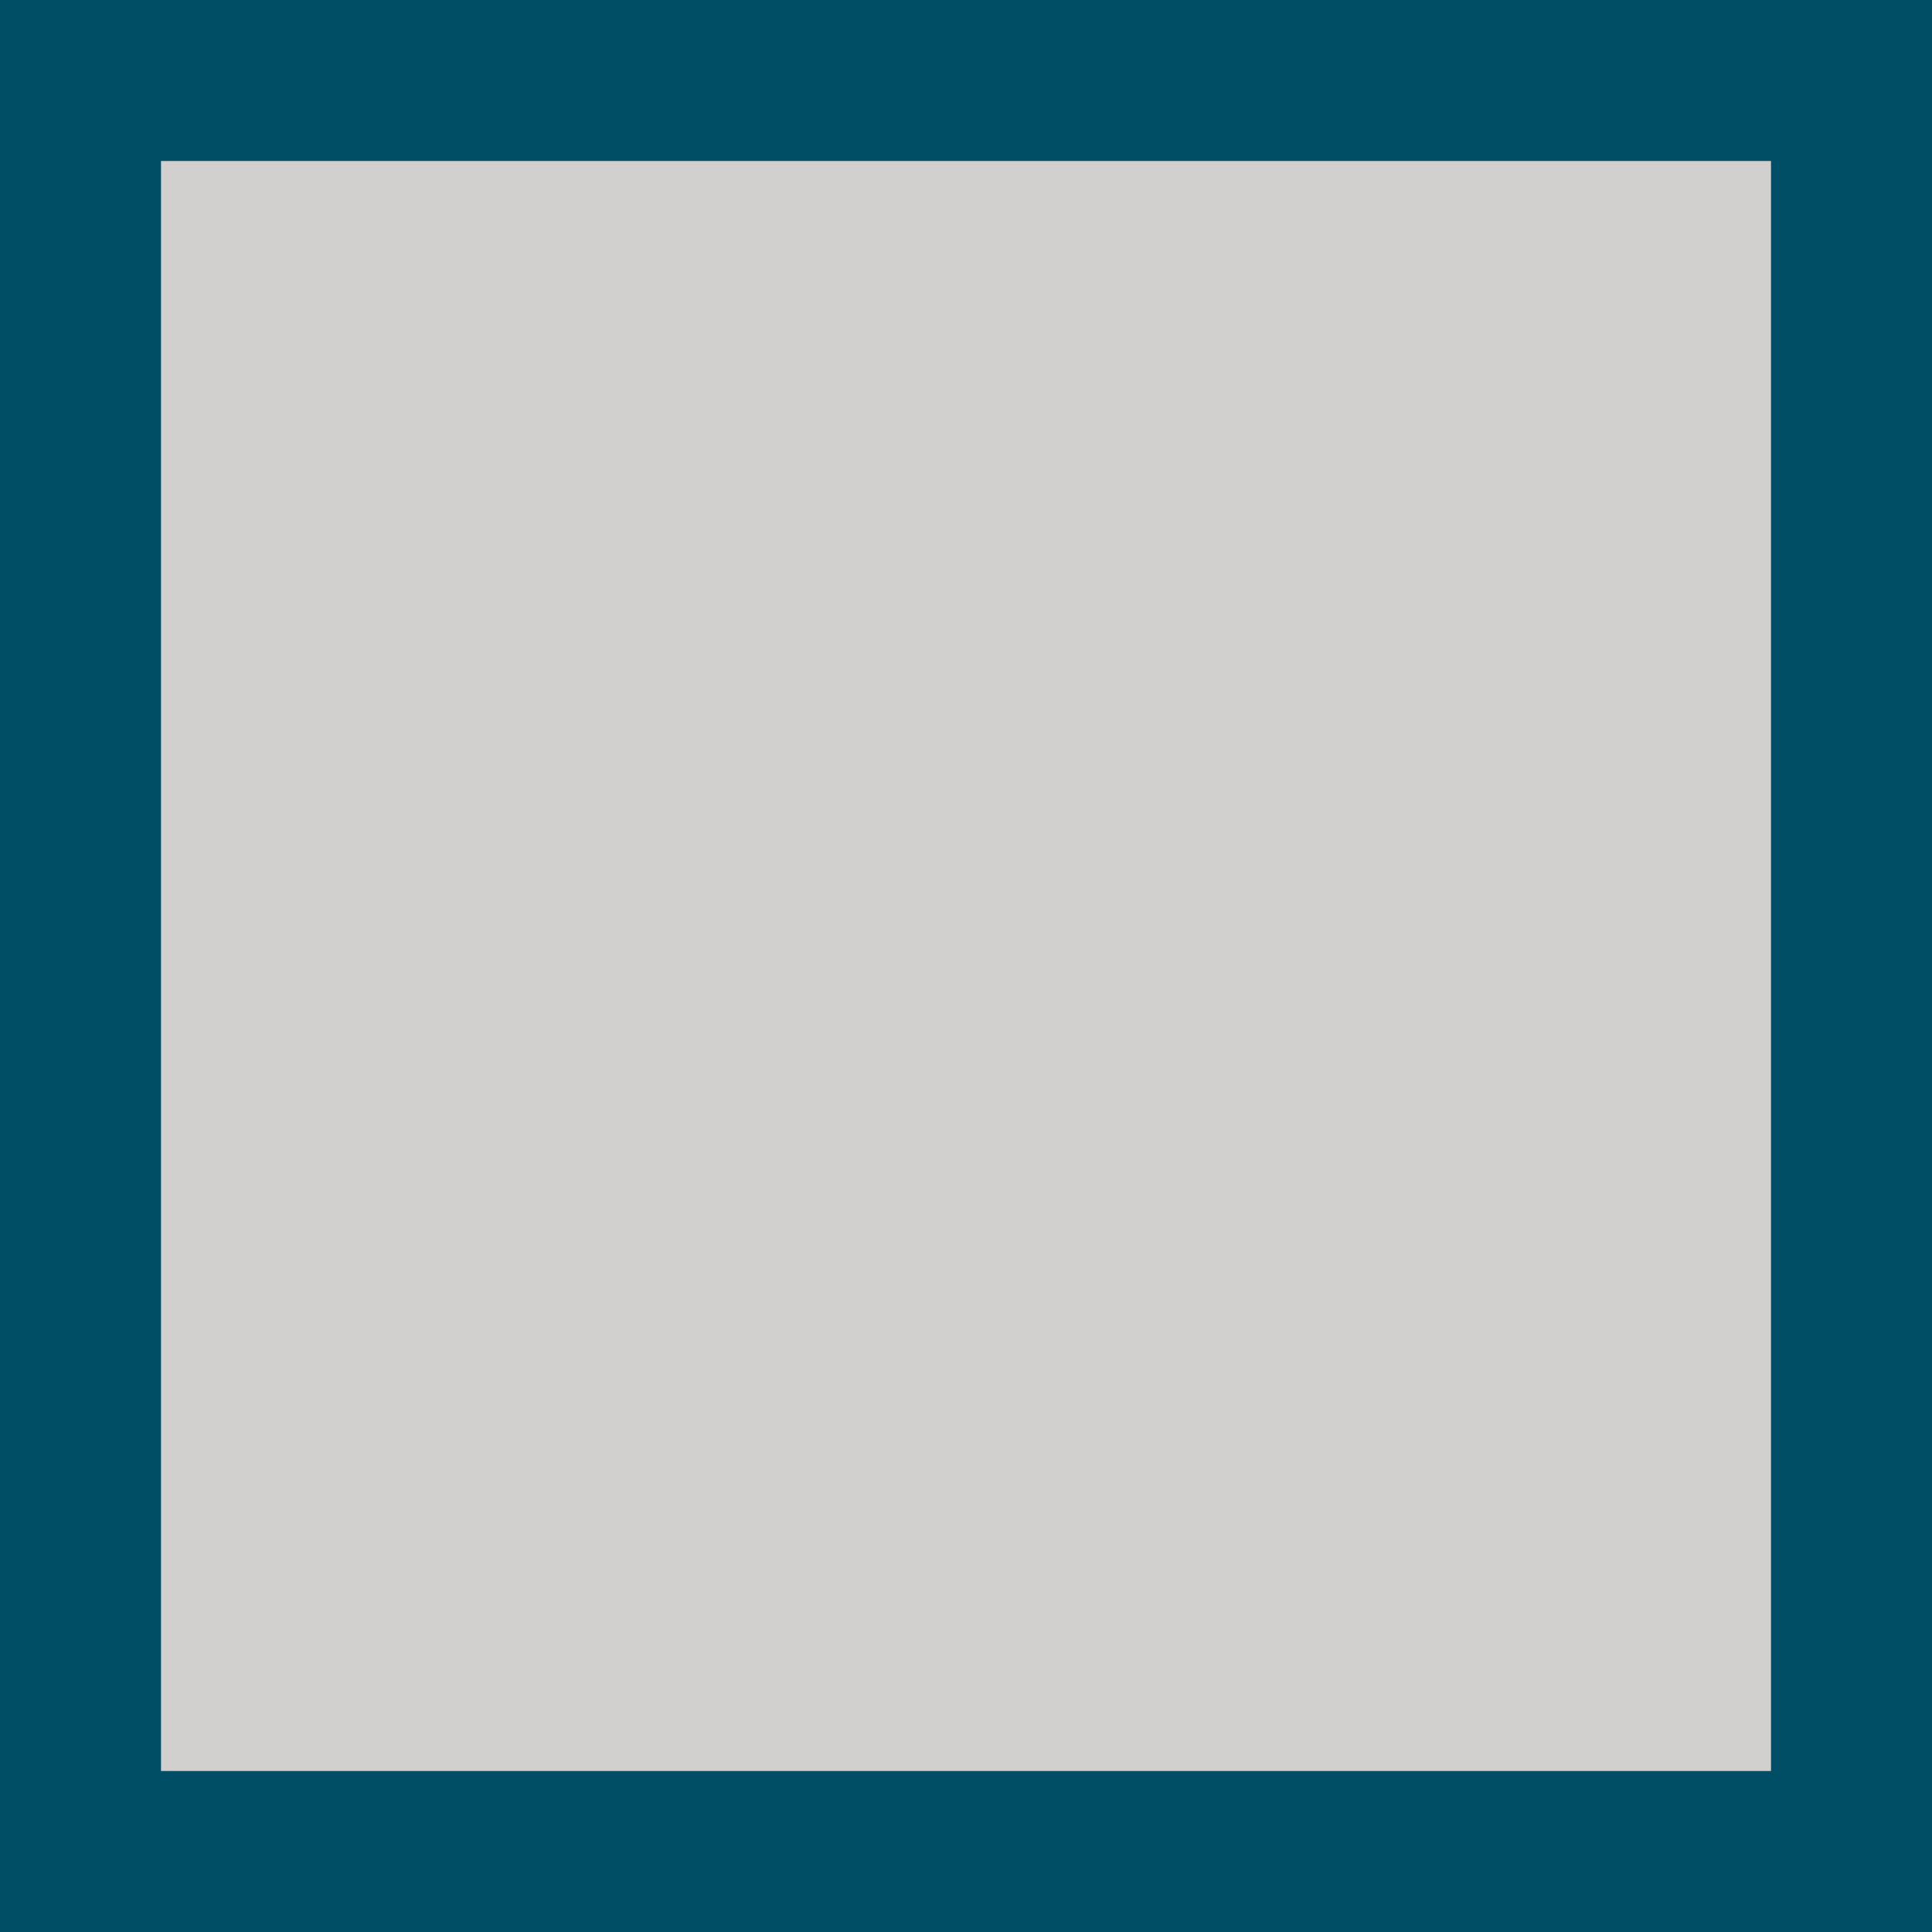
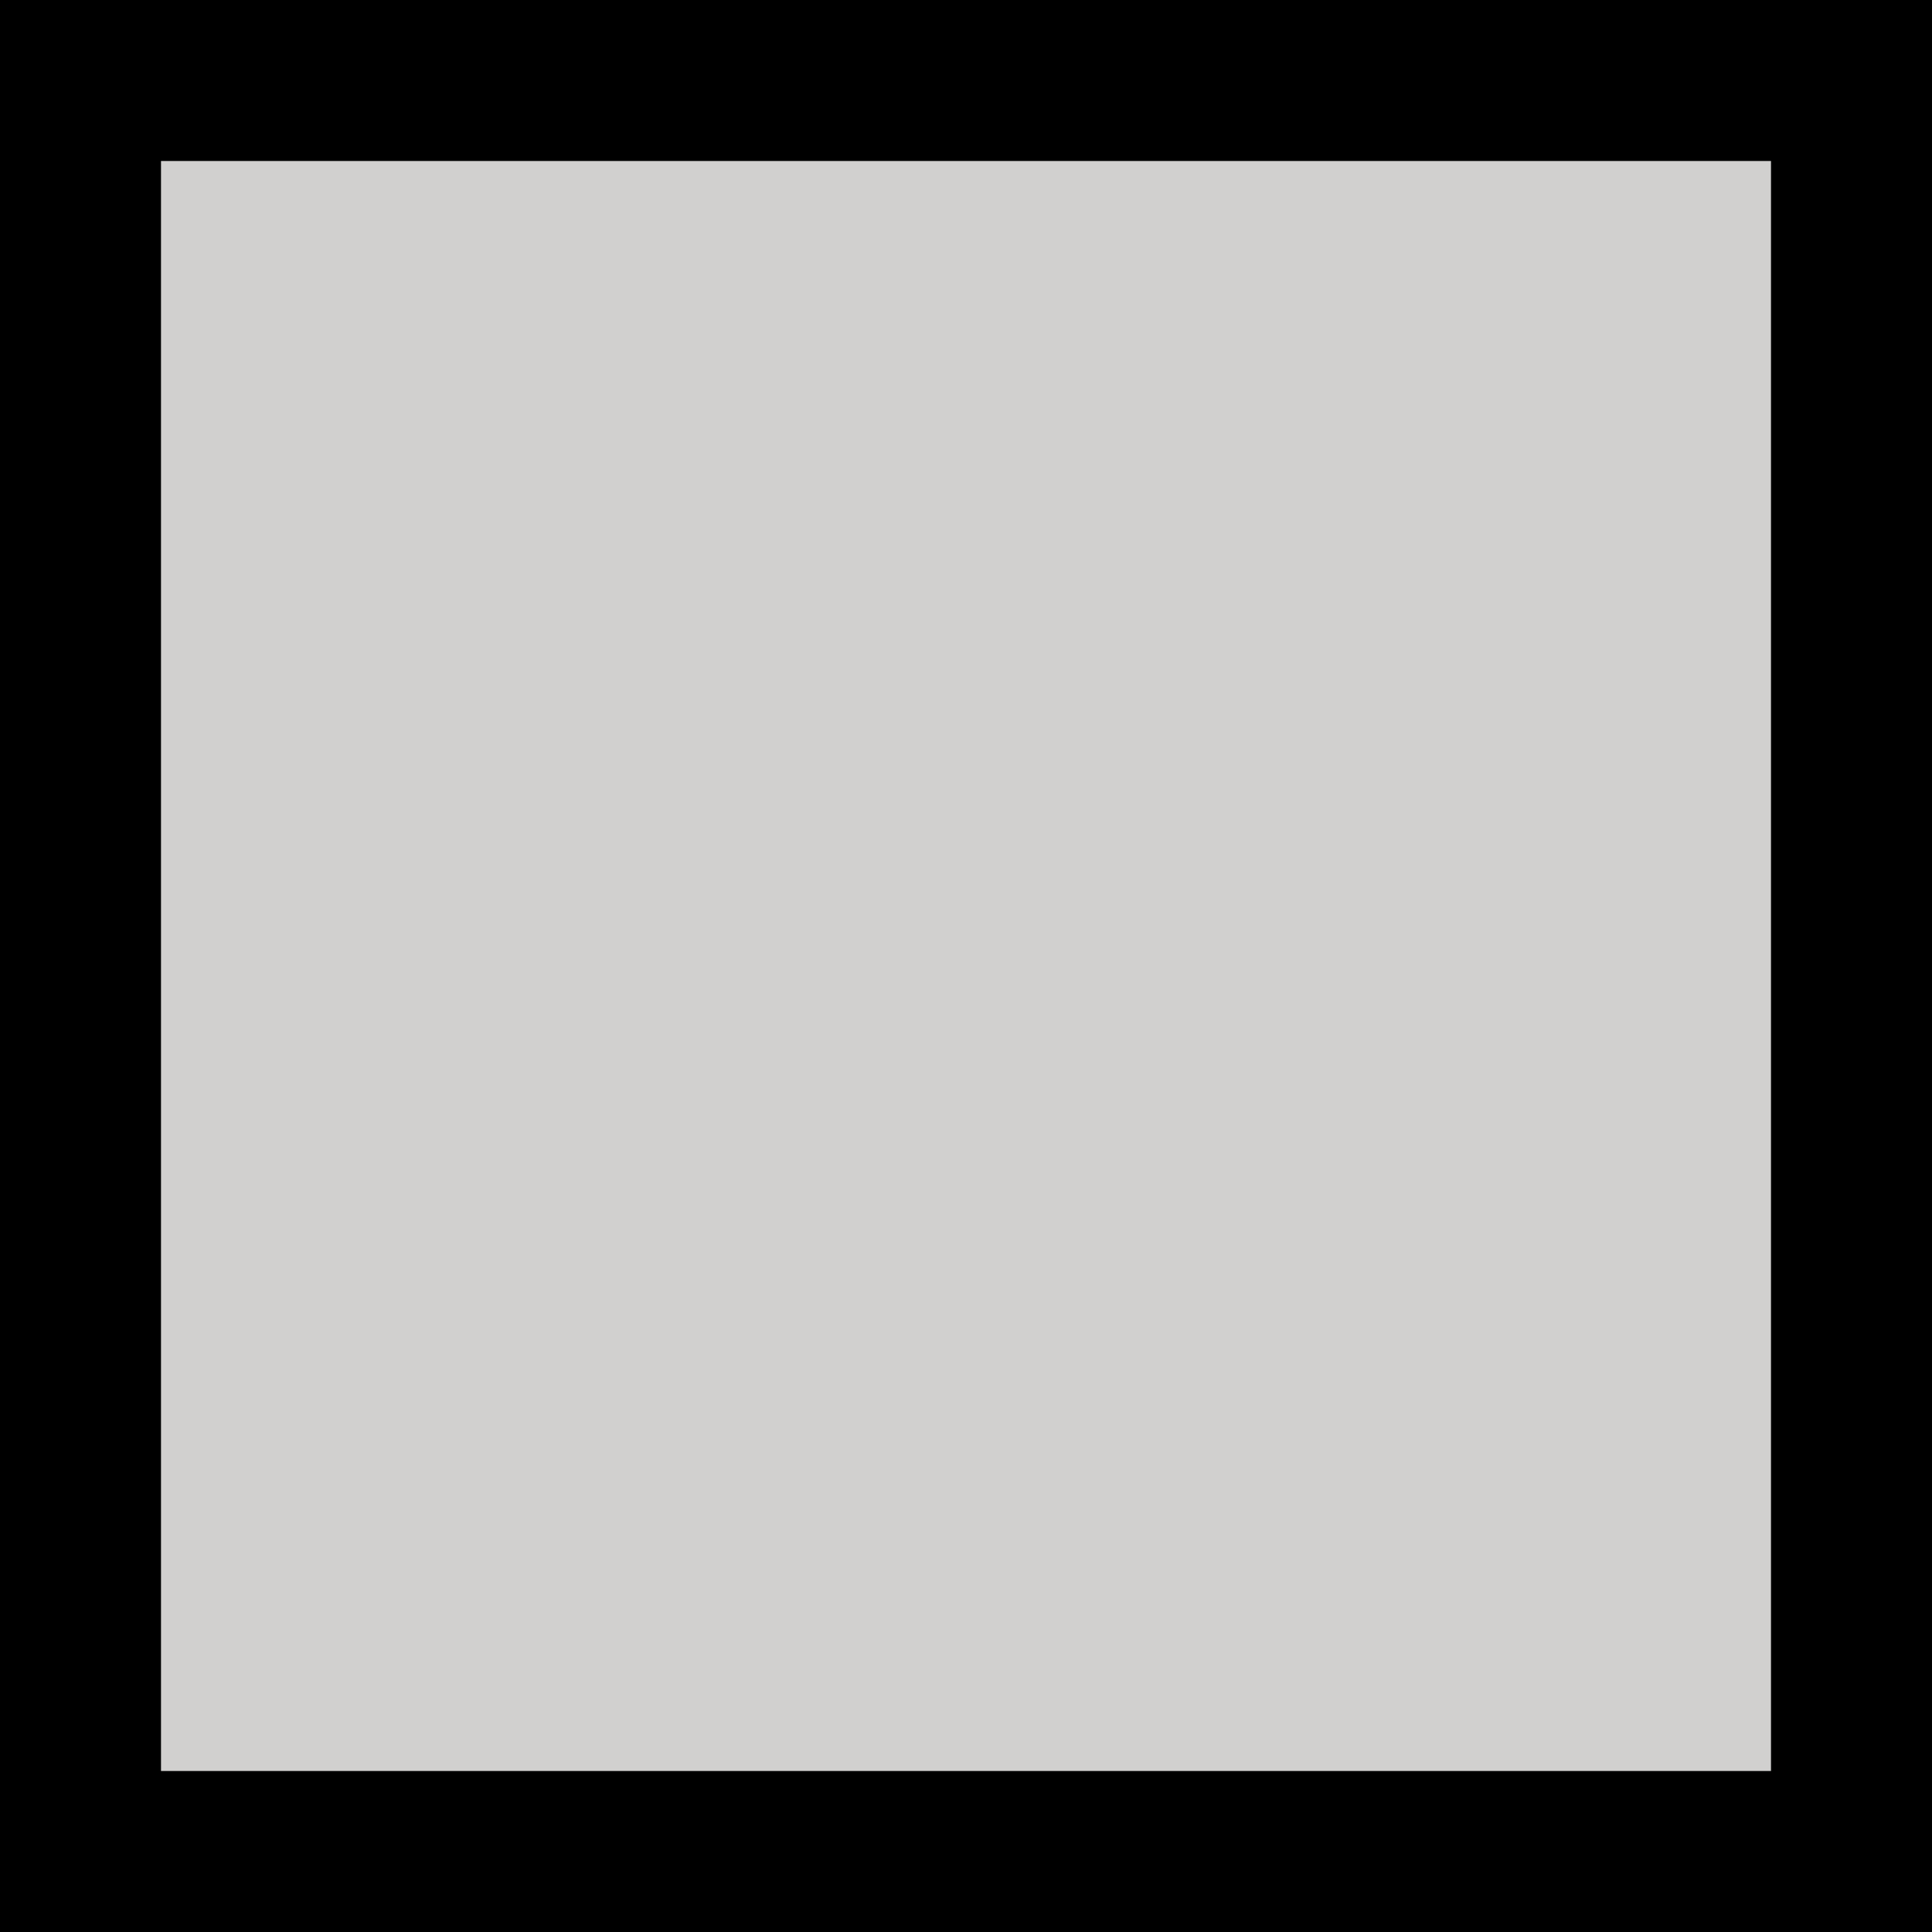
<svg xmlns="http://www.w3.org/2000/svg" version="1.1" id="Layer_1" x="0px" y="0px" viewBox="0 0 24 24" enable-background="new 0 0 24 24" xml:space="preserve">
  <rect x="1" y="1" fill="#D1D0CF" width="22" height="22" />
-   <path fill="#004E66" d="M24,24H0V0h24V24z M2,22h20V2H2V22z" />
+   <path fill="@colorDarkBlue" d="M24,24H0V0h24V24z M2,22h20V2H2V22z" />
</svg>
